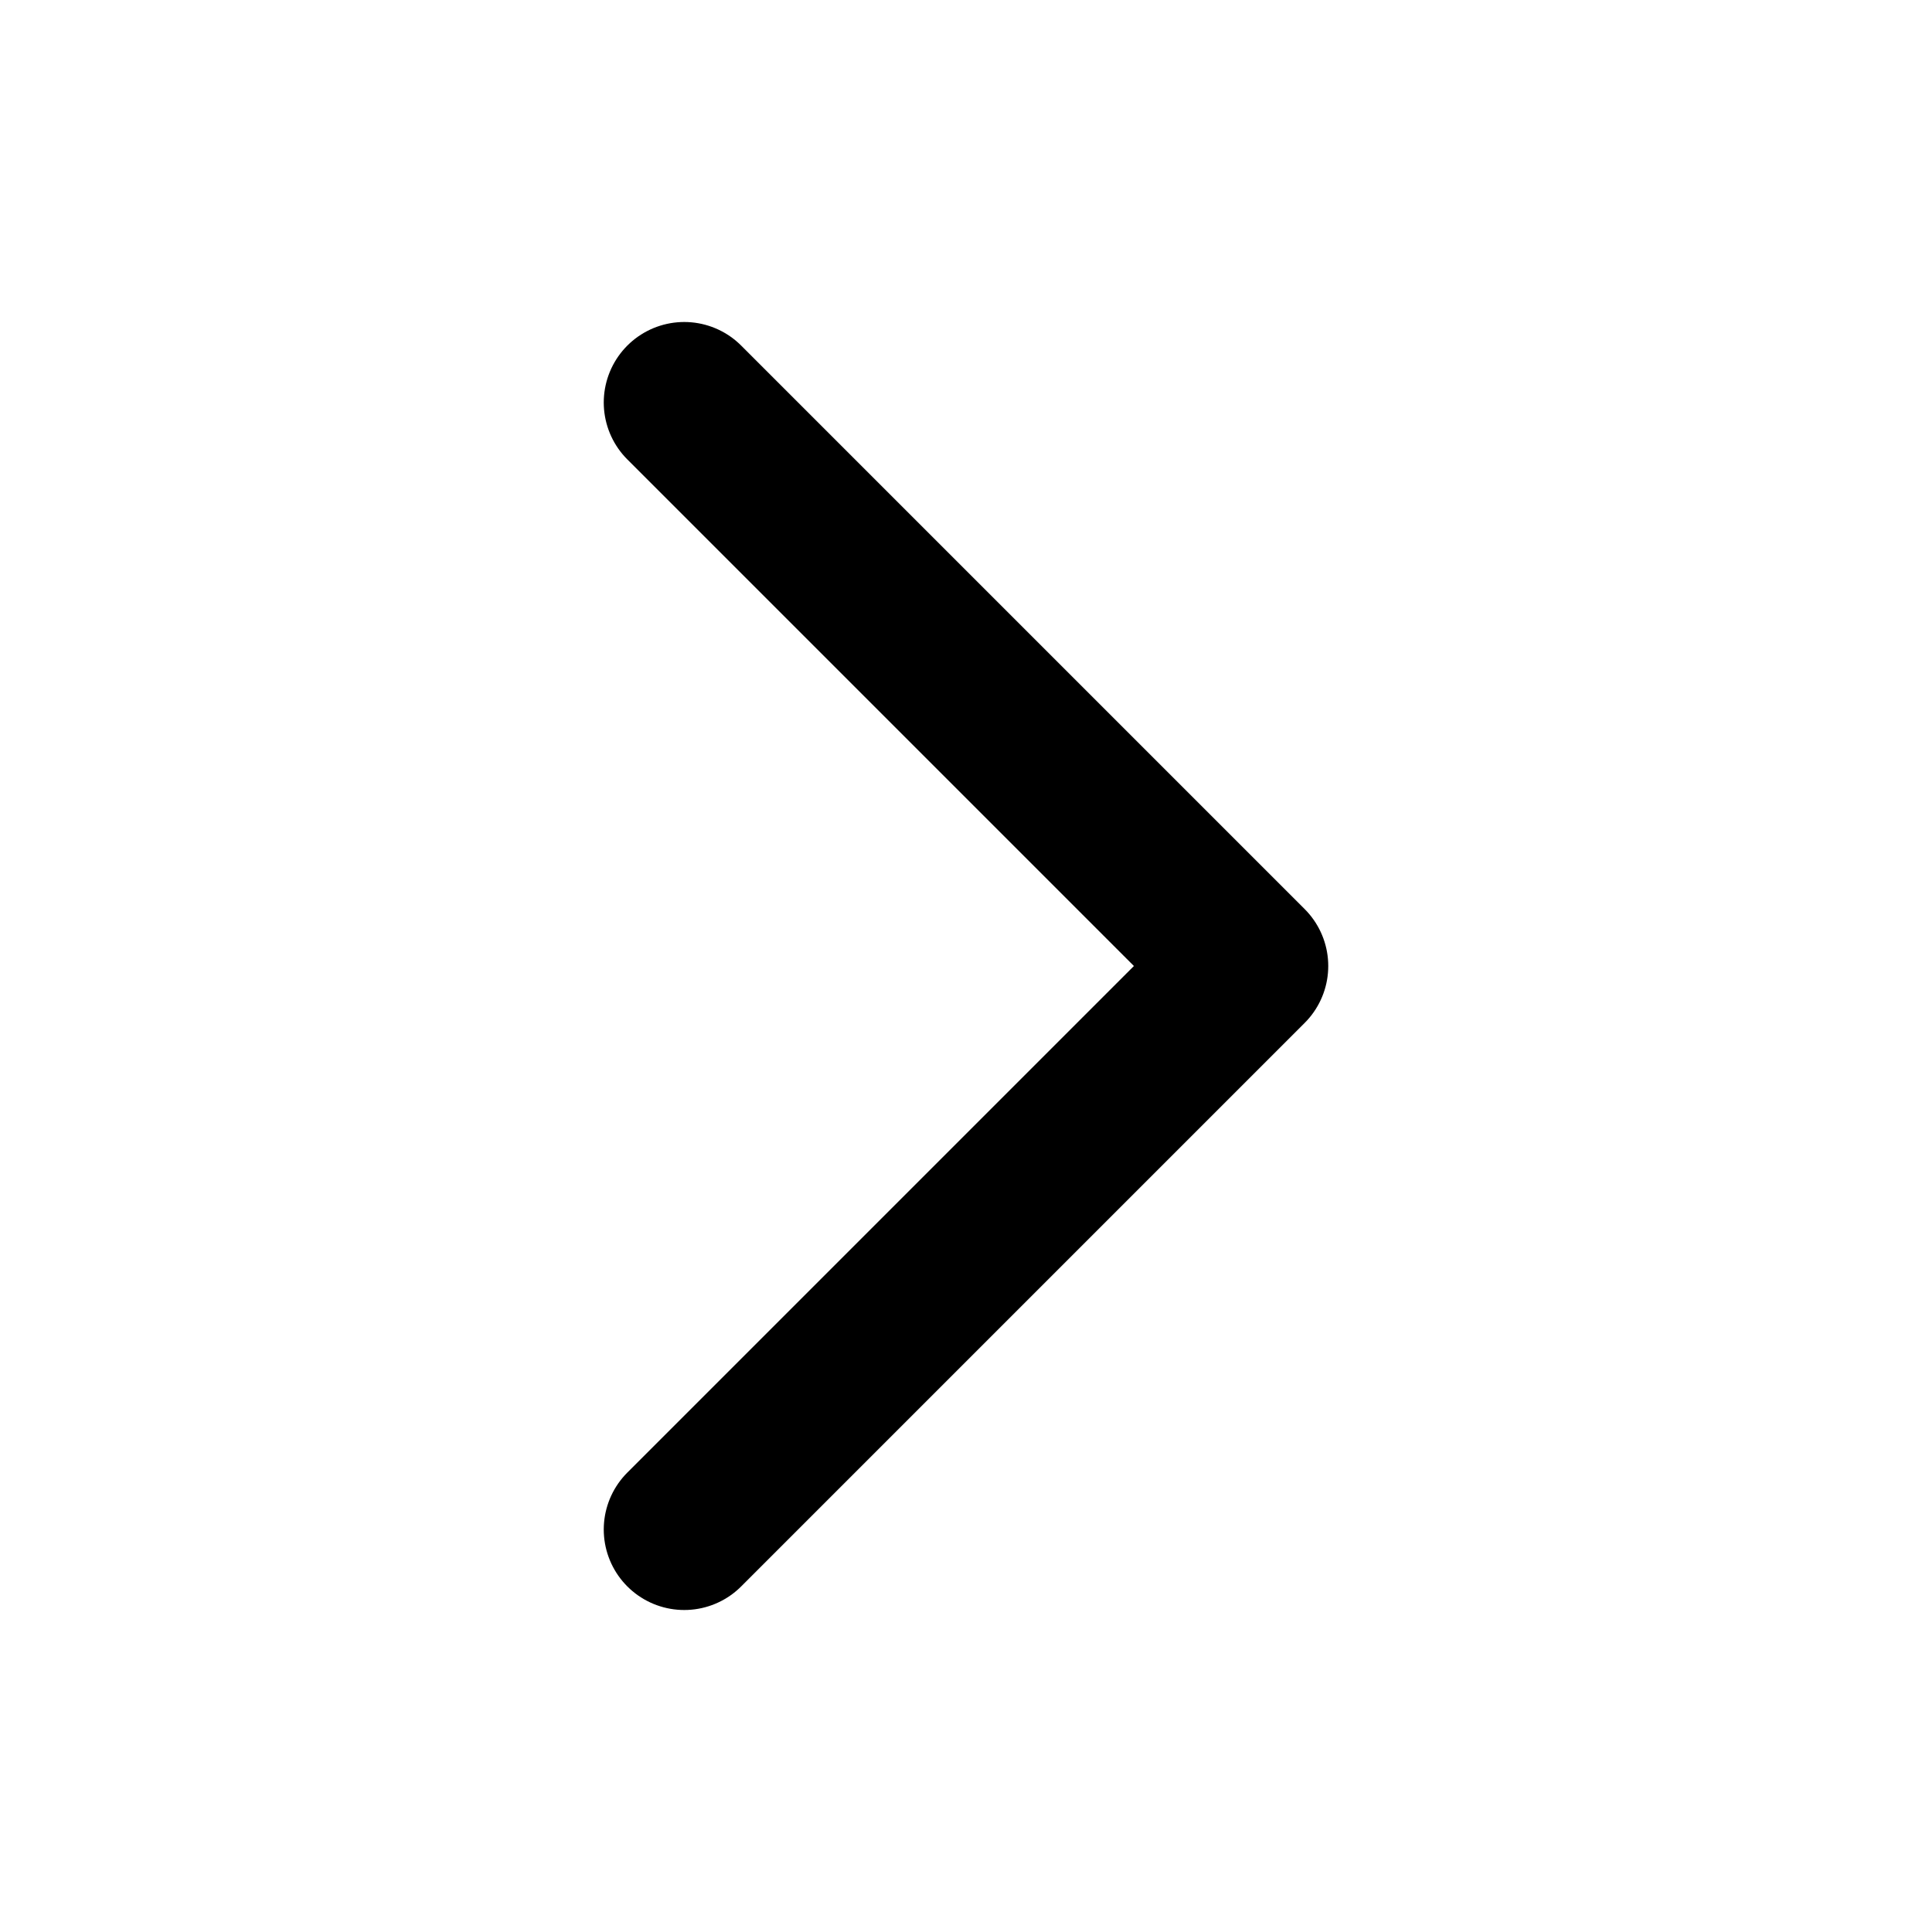
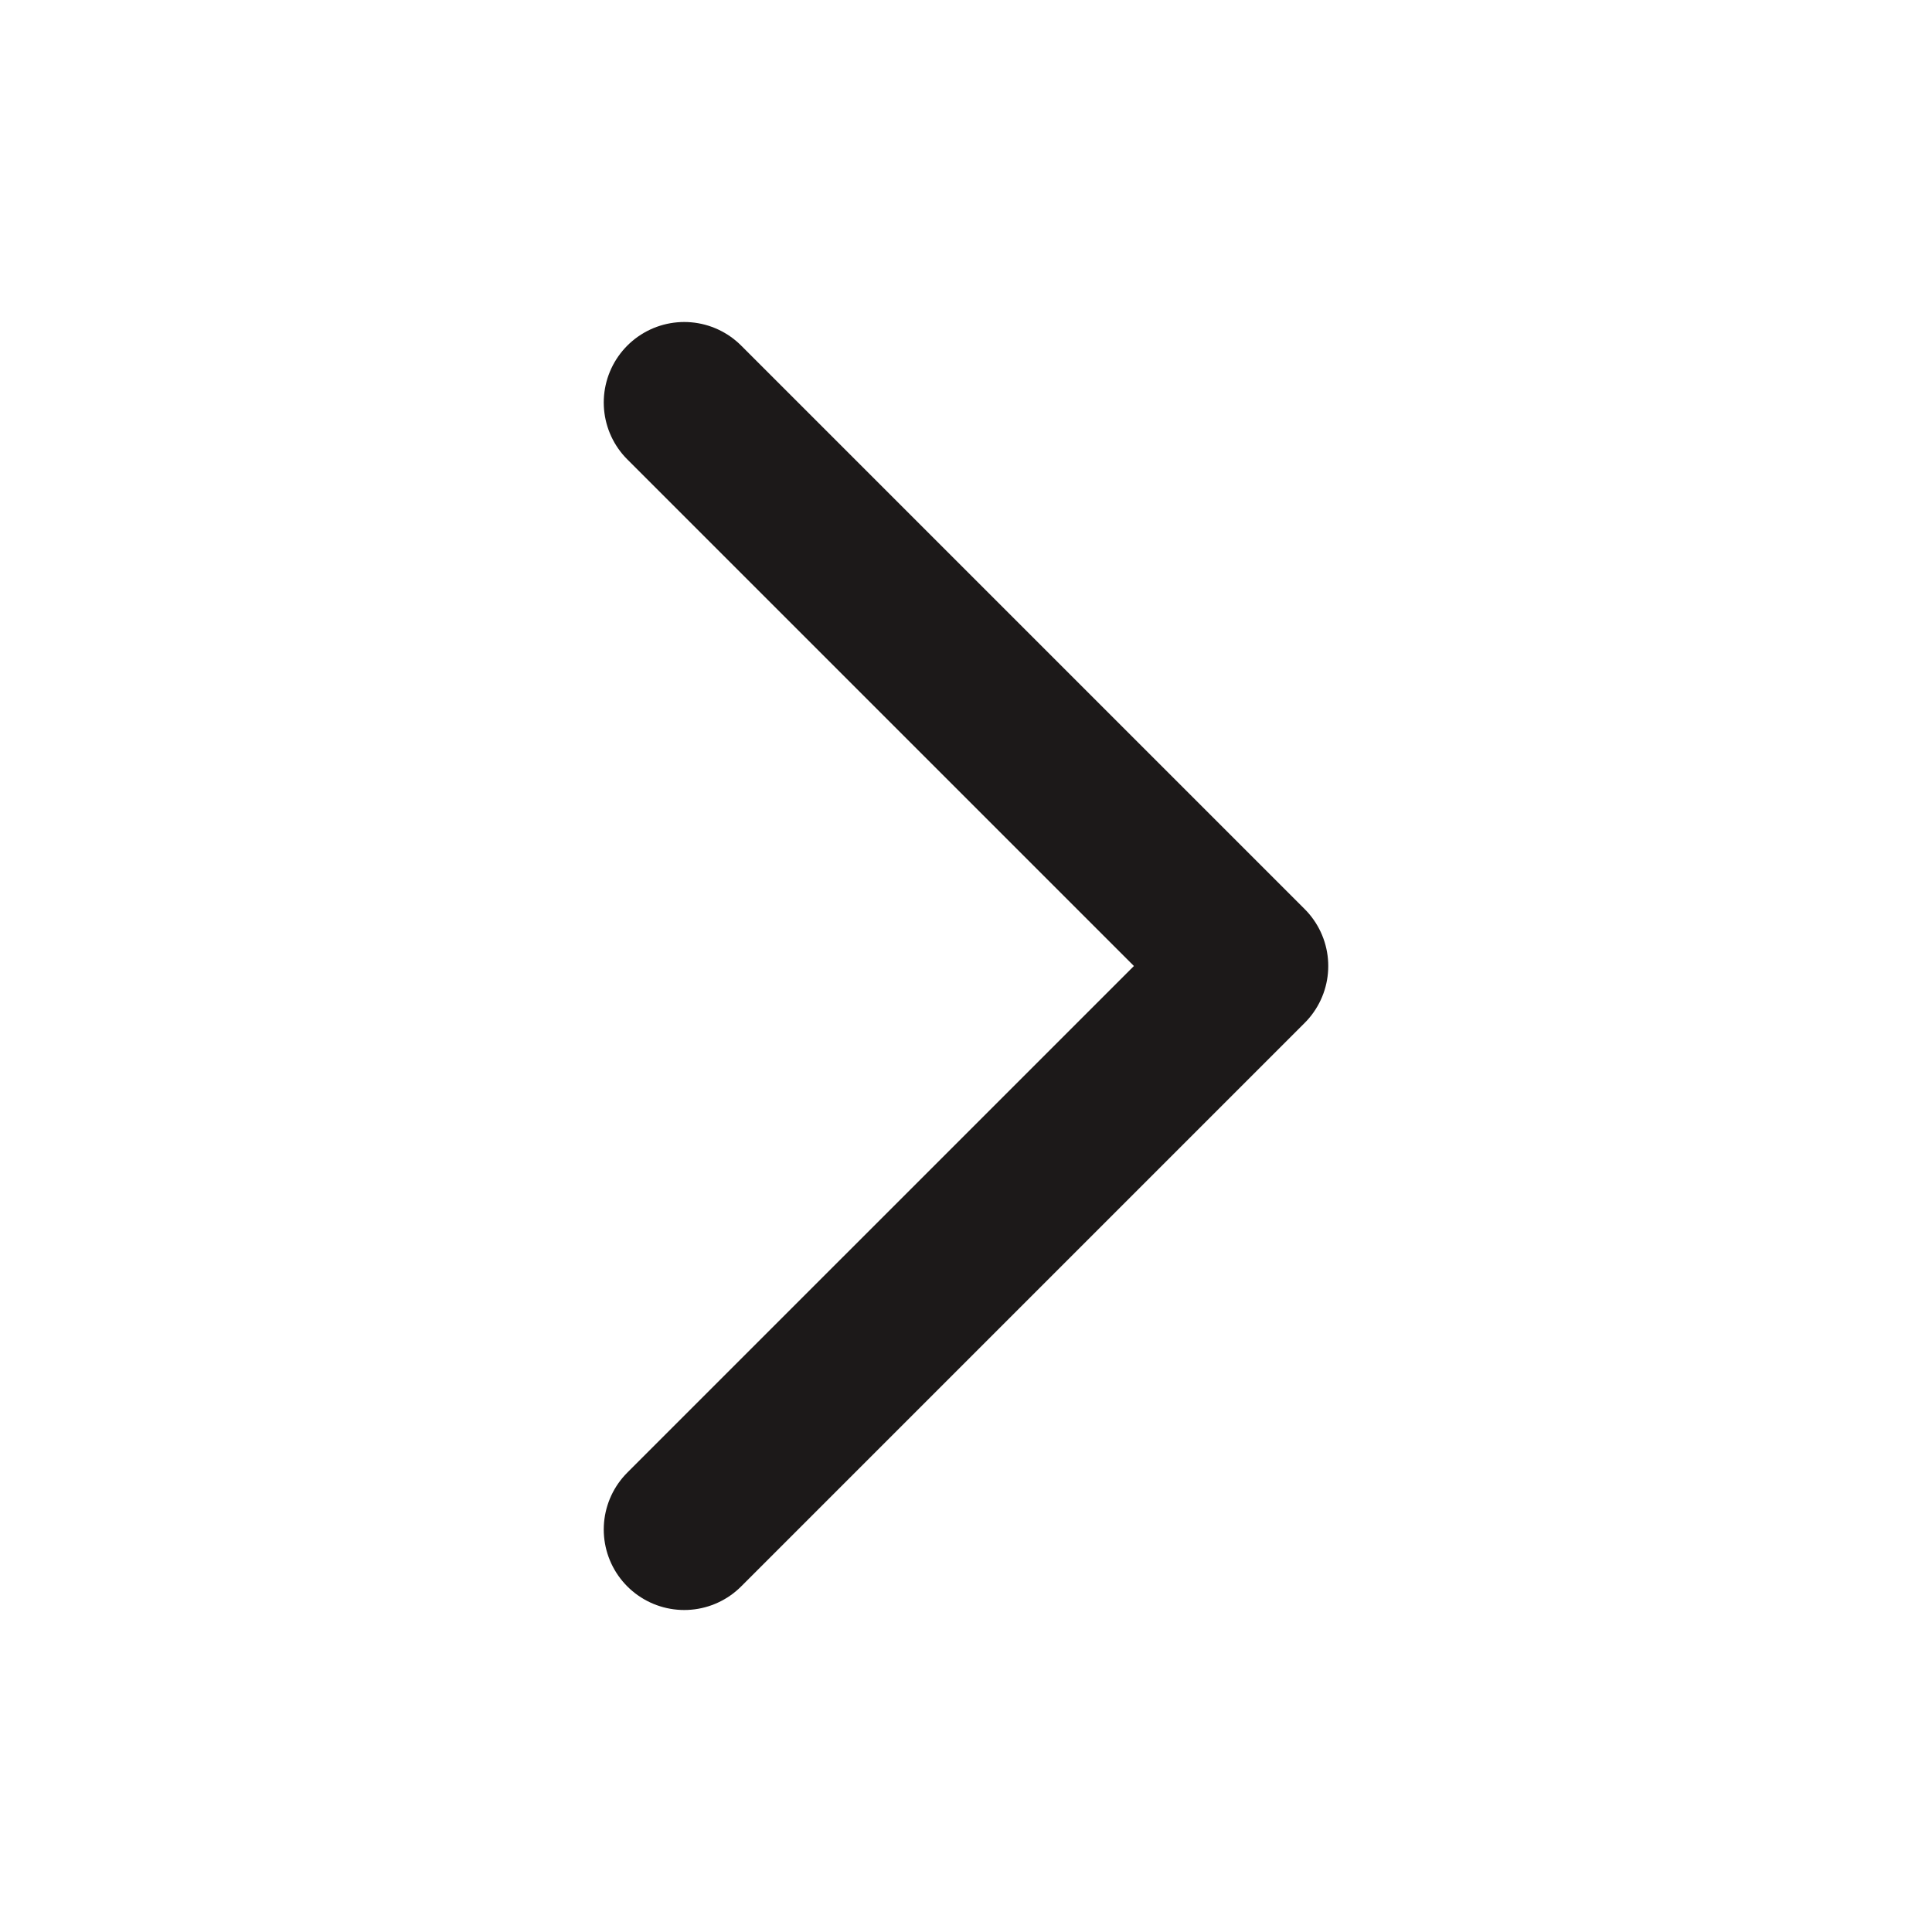
- <svg xmlns="http://www.w3.org/2000/svg" width="800px" height="800px" viewBox="0 0 24 24">
-   <g id="Complete">
-     <g id="F-Chevron">
-       <polyline fill="none" id="Right" points="8.5 5 15.5 12 8.5 19" stroke="#000000" stroke-linecap="round" stroke-linejoin="round" stroke-width="2" />
-     </g>
-   </g>
+ <svg xmlns="http://www.w3.org/2000/svg" width="800" height="800" fill="none">
+   <path stroke="#1C1919" stroke-linecap="round" stroke-linejoin="round" stroke-width="66.667" d="M283.333 166.667 516.667 400 283.333 633.333" />
</svg>
